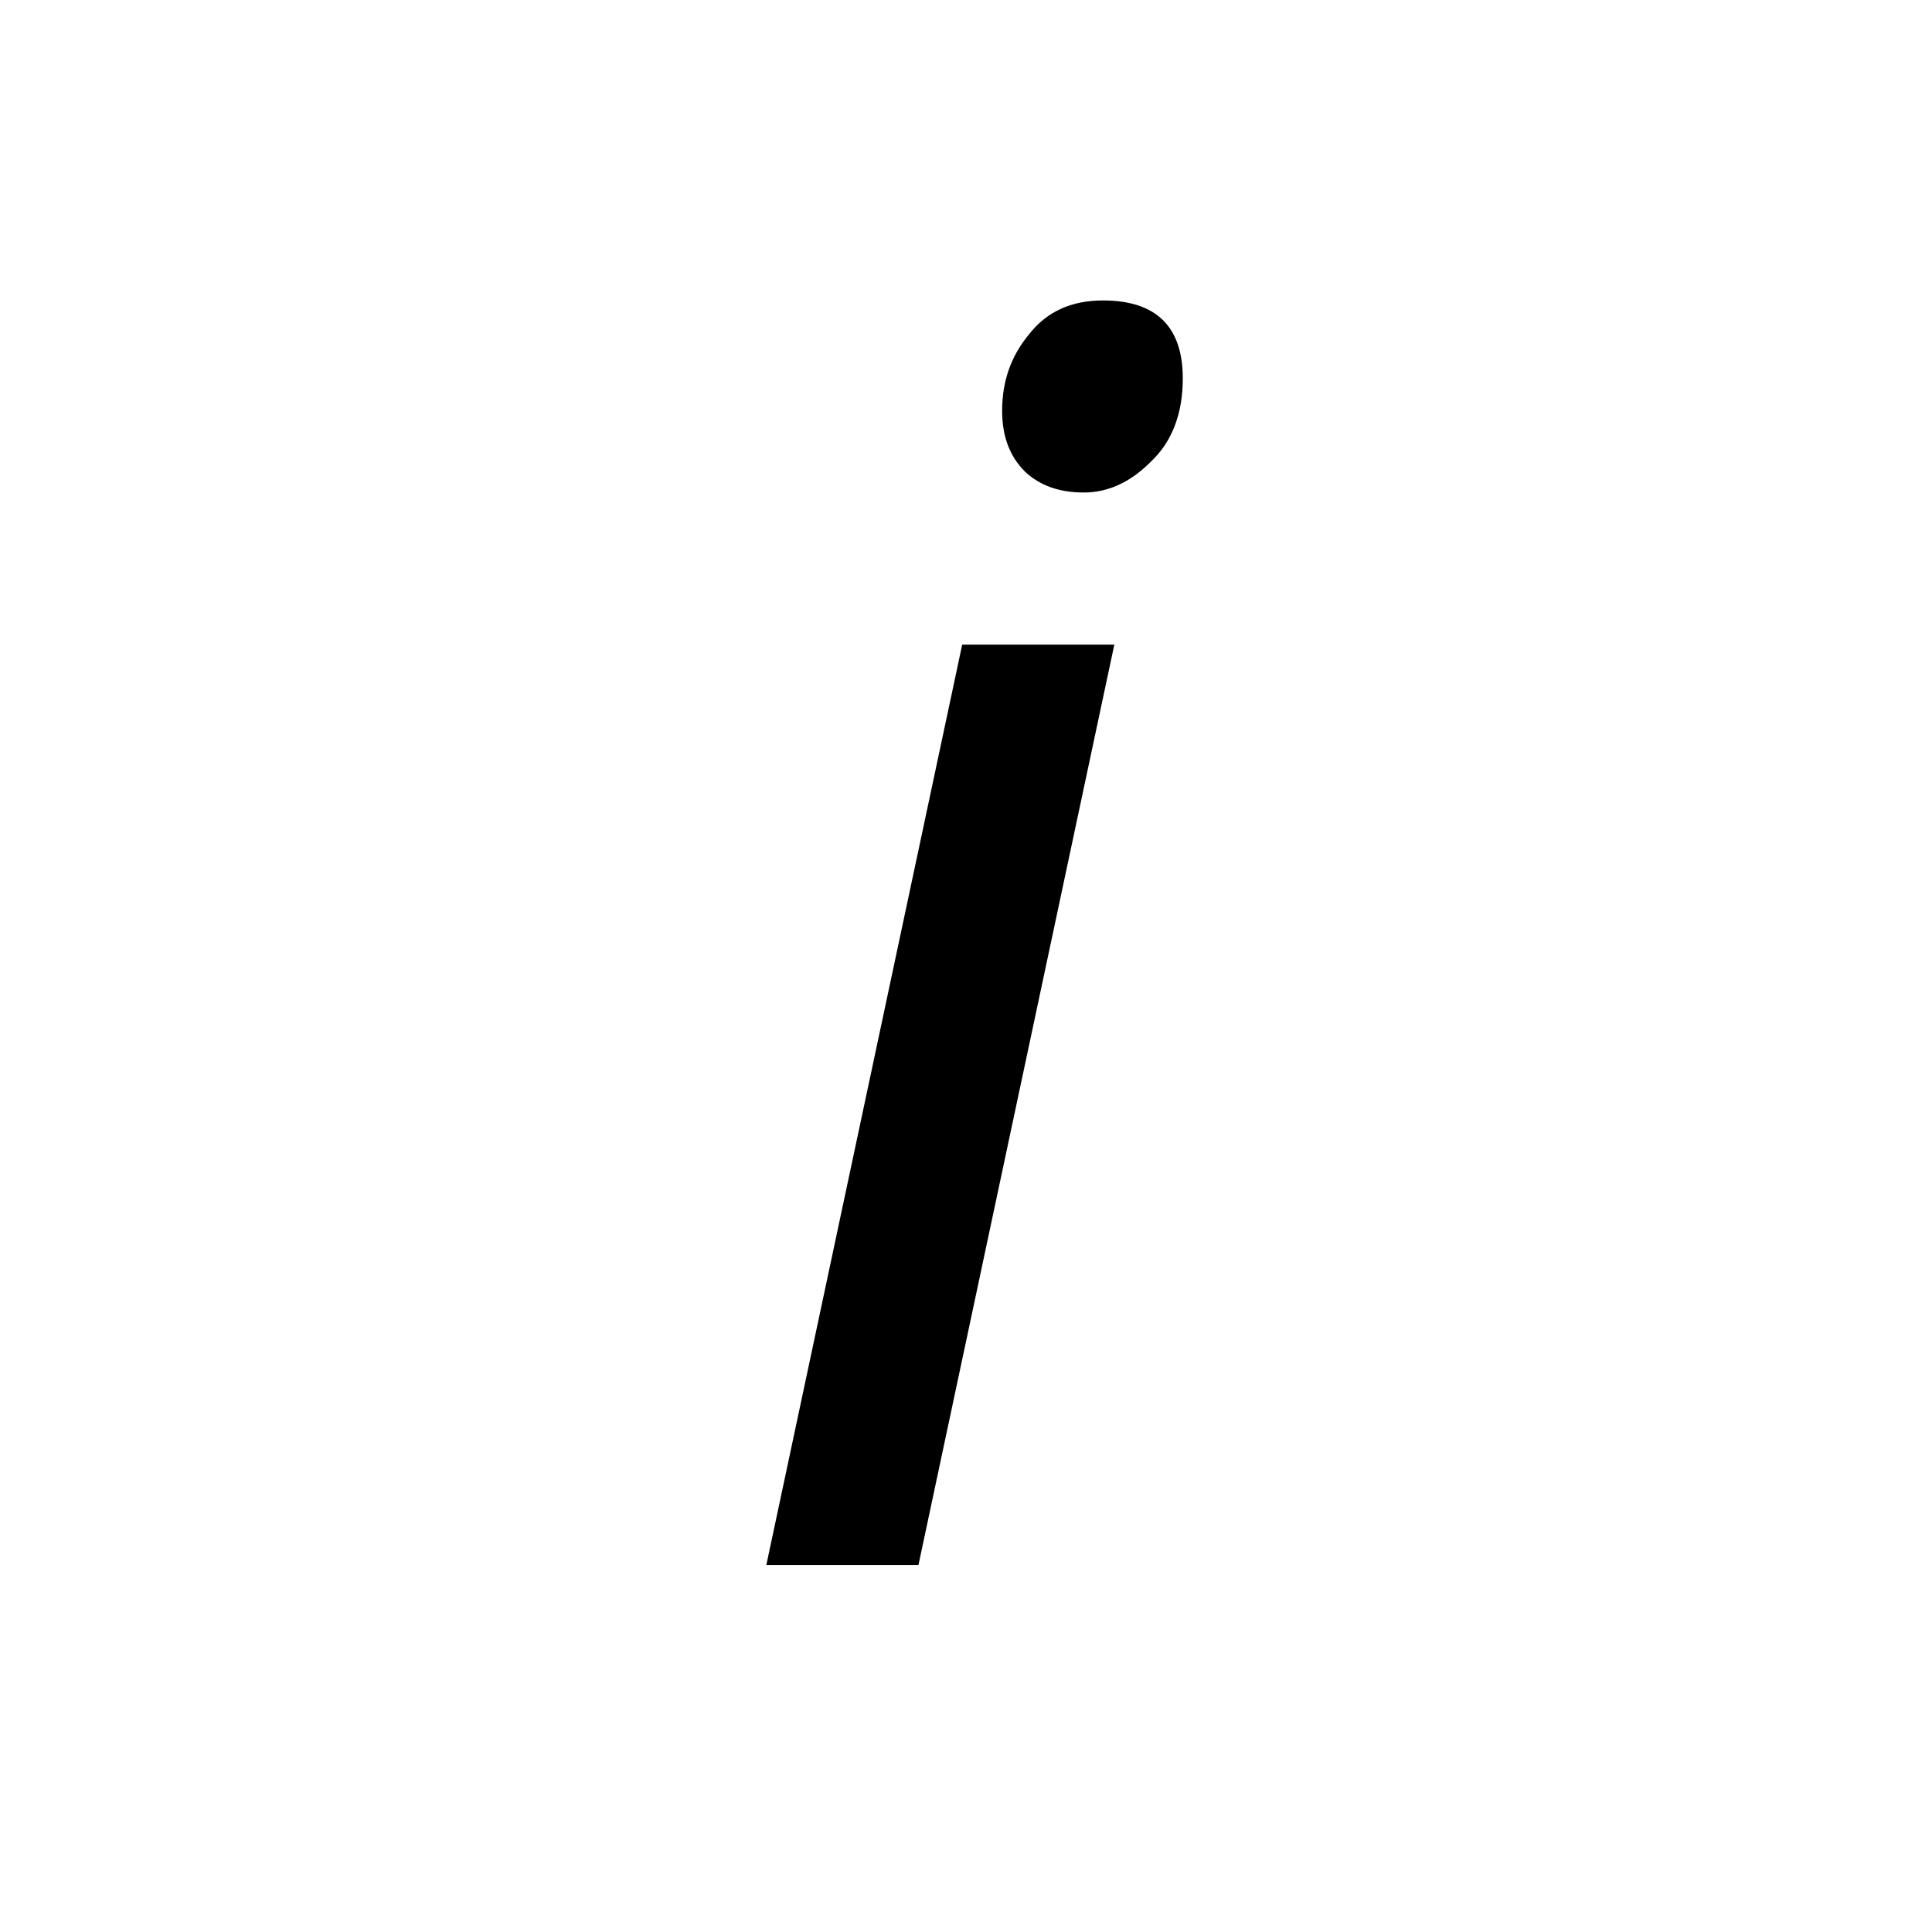
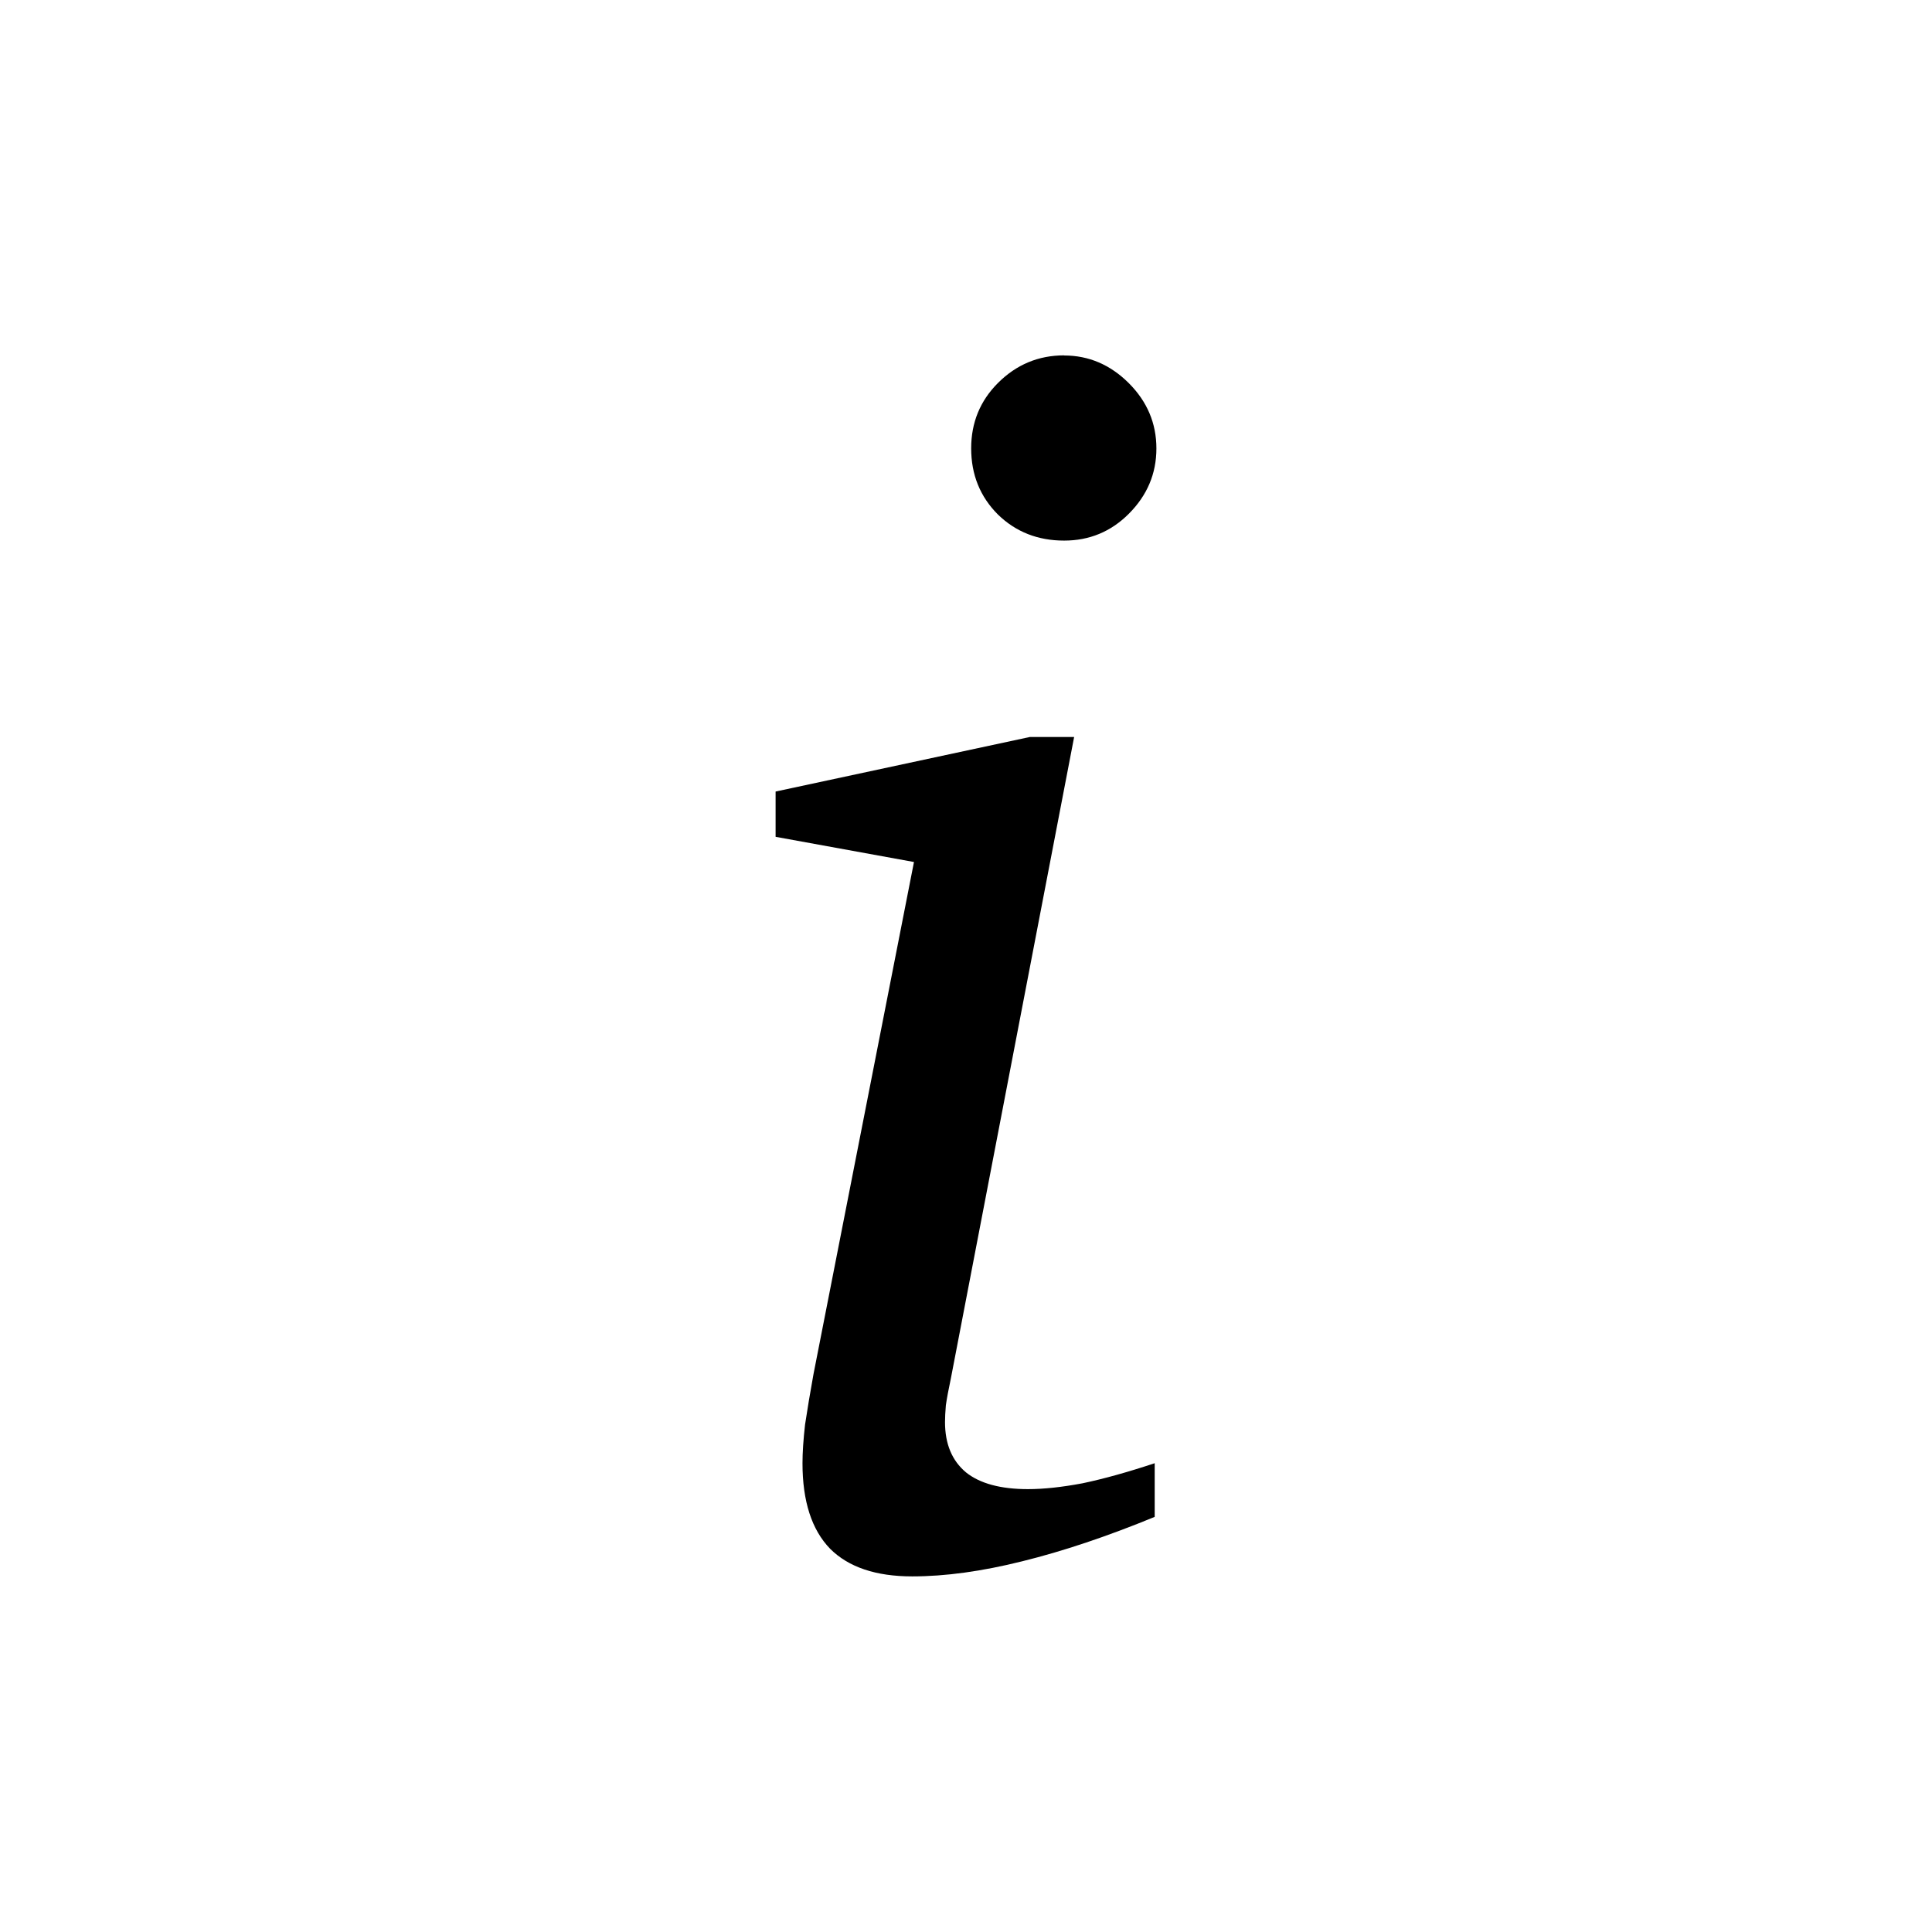
<svg xmlns="http://www.w3.org/2000/svg" width="60" height="60" viewBox="0 0 15.875 15.875" version="1.1" id="svg5">
  <defs id="defs2" />
  <g id="layer1">
-     <text xml:space="preserve" style="font-style:italic;font-size:14.111px;line-height:1.25;font-family:'aaaiight!';-inkscape-font-specification:'aaaiight! Italic';letter-spacing:0px;word-spacing:0px;stroke-width:0.265" x="5.905" y="12.857" id="text1412">
-       <tspan id="tspan1410" style="font-style:italic;font-variant:normal;font-weight:normal;font-stretch:normal;font-family:Charter;-inkscape-font-specification:'Charter Italic';stroke-width:0.265" x="5.905" y="12.857">i</tspan>
-     </text>
+     <g aria-label="i" id="text1412" style="font-style:italic;font-size:14.111px;line-height:1.25;font-family:'aaaiight!';-inkscape-font-specification:'aaaiight! Italic';letter-spacing:0px;word-spacing:0px;stroke-width:0.265">
+       <path d="M 8.461,6.056 H 8.826 L 7.813,11.327 q -0.028,0.131 -0.041,0.22 -0.007,0.083 -0.007,0.138 0,0.269 0.172,0.413 0.172,0.138 0.51,0.138 0.193,0 0.448,-0.048 0.262,-0.055 0.593,-0.165 v 0.441 q -0.586,0.241 -1.089,0.365 -0.496,0.124 -0.903,0.124 -0.448,0 -0.675,-0.227 -0.227,-0.234 -0.227,-0.703 0,-0.131 0.021,-0.317 0.028,-0.186 0.069,-0.413 L 7.51,7.083 6.373,6.876 v -0.372 z M 8.744,2.921 q 0.303,0 0.531,0.227 0.227,0.227 0.227,0.537 0,0.31 -0.227,0.537 -0.22,0.22 -0.531,0.22 -0.324,0 -0.544,-0.214 -0.22,-0.22 -0.22,-0.544 0,-0.317 0.22,-0.537 0.227,-0.227 0.544,-0.227 z" style="font-family:Charter;-inkscape-font-specification:'Charter Italic'" id="path1042" />
+     </g>
  </g>
</svg>
